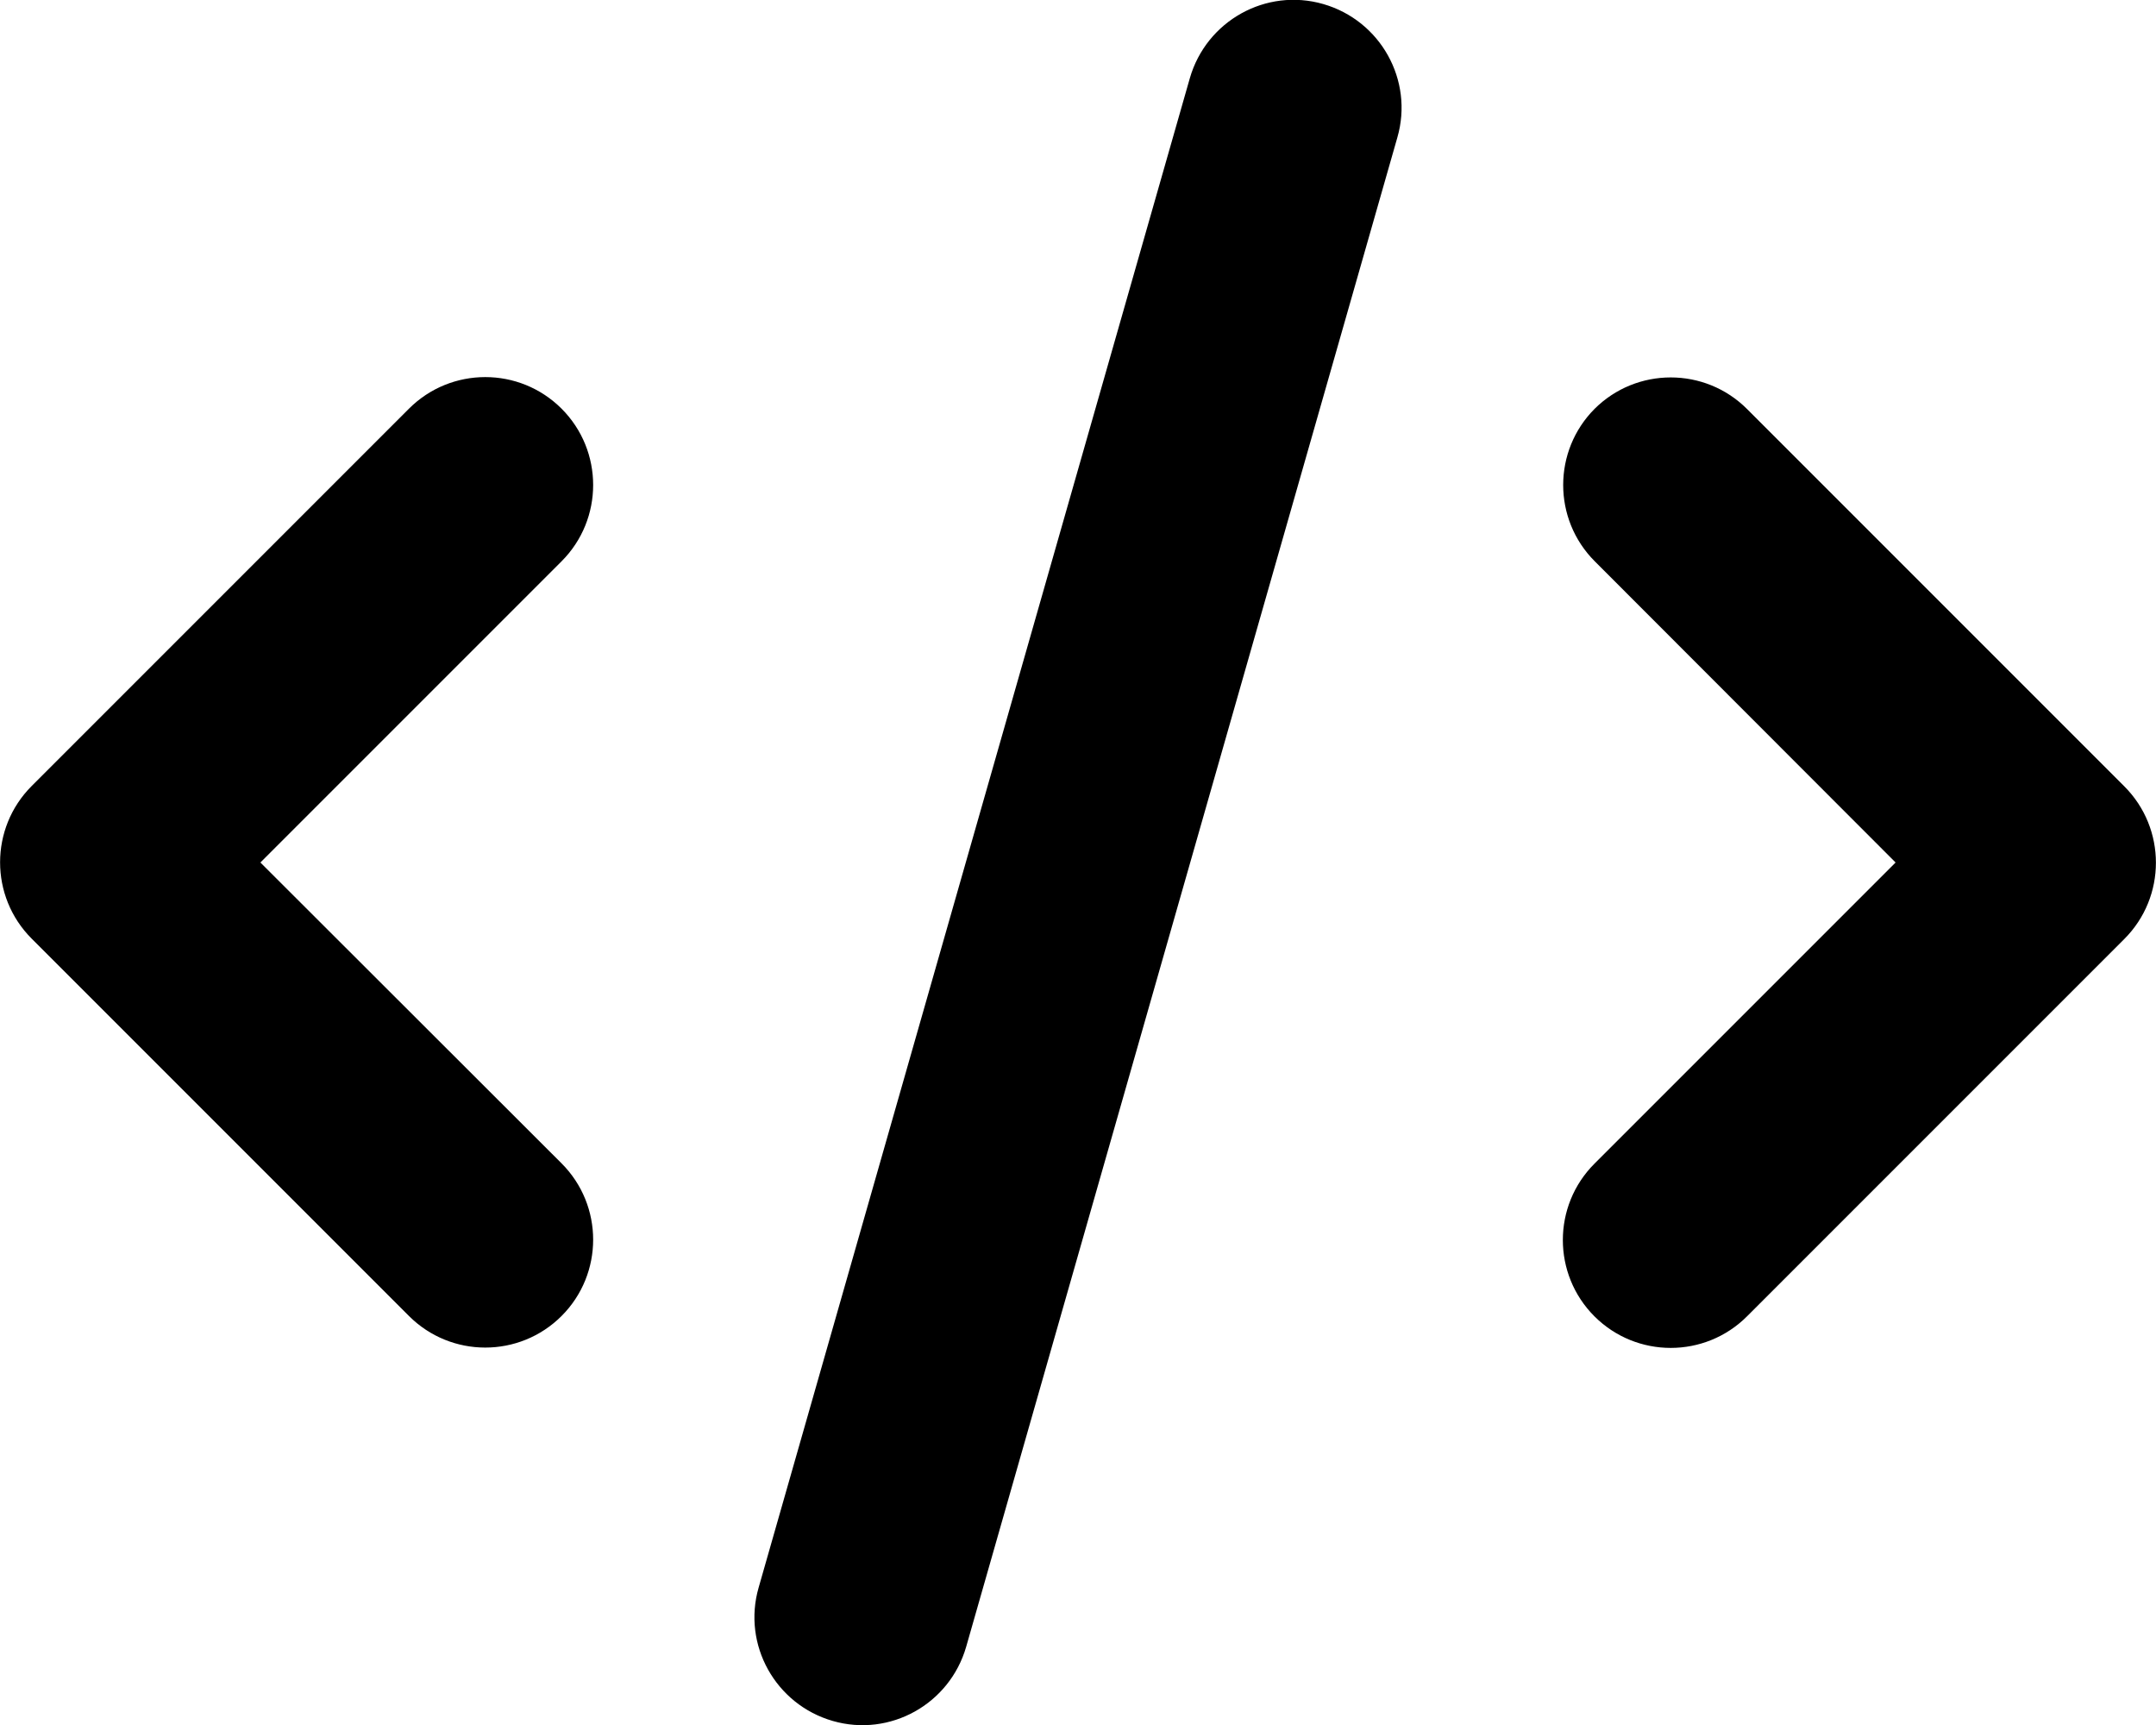
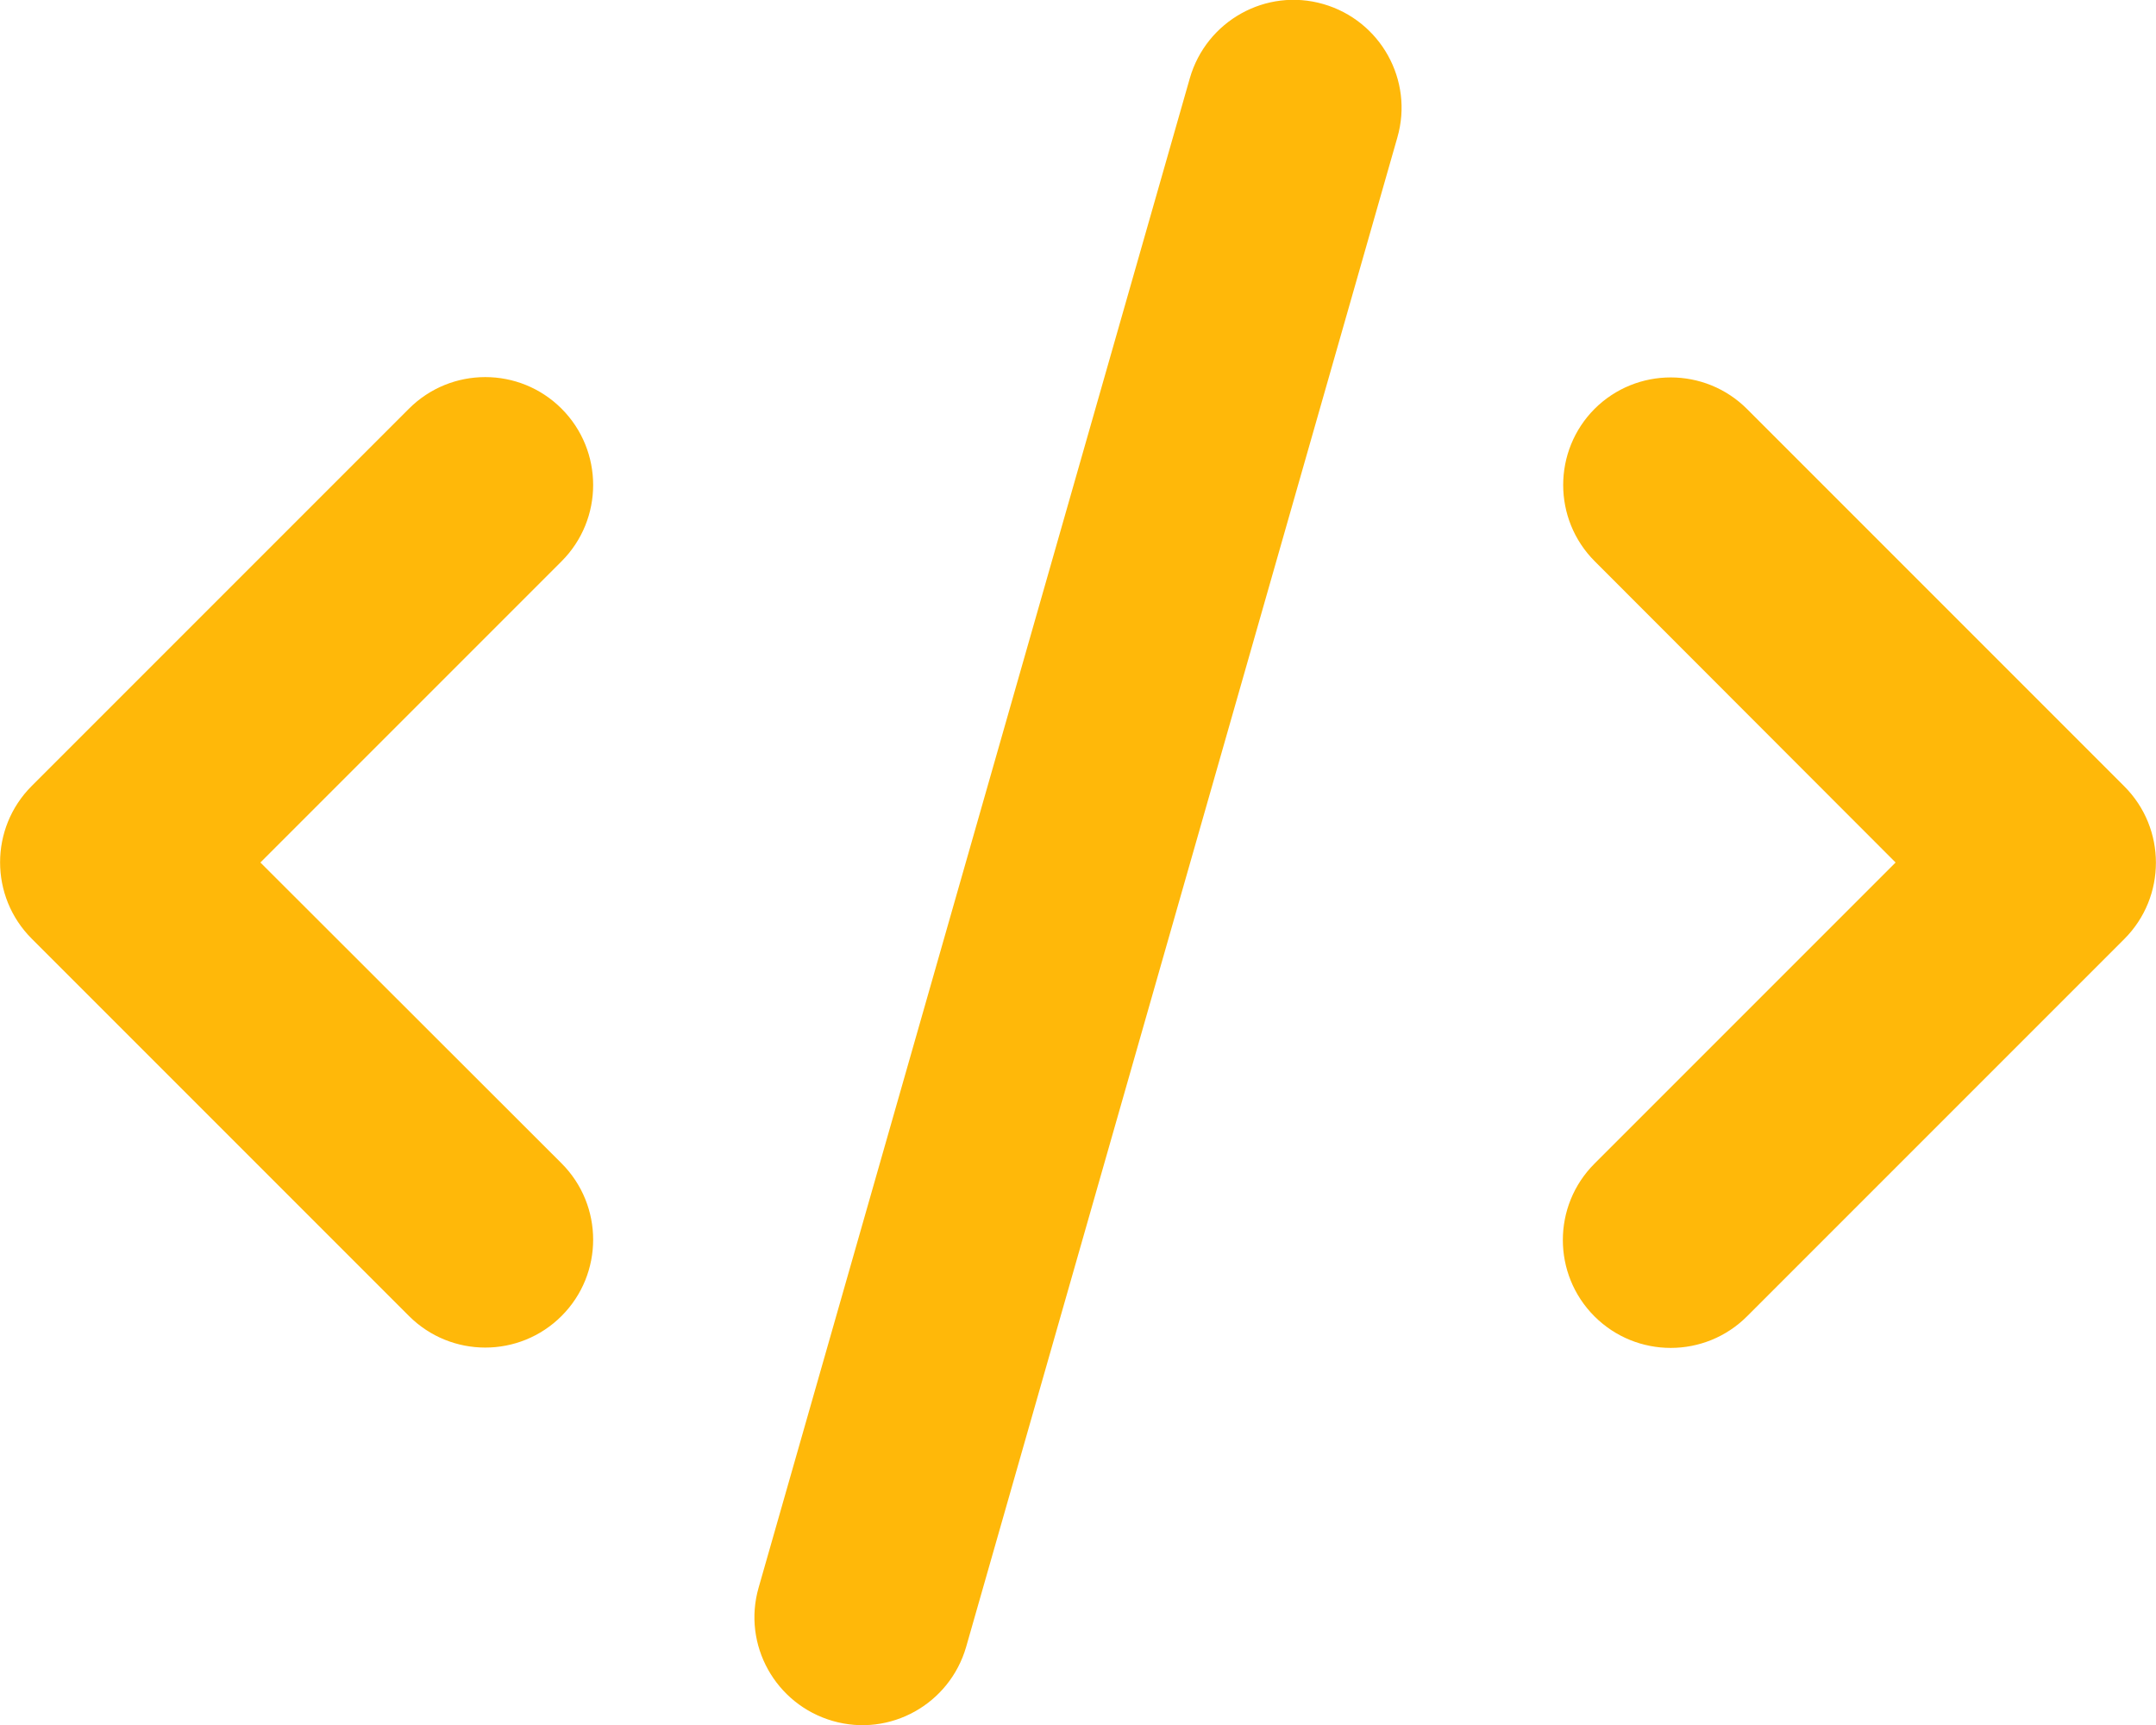
- <svg xmlns="http://www.w3.org/2000/svg" aria-hidden="true" focusable="false" data-prefix="fas" data-icon="code" className="svg-inline--fa fa-code fa-2x text-primary w-[64px] text-[#FFB809]" role="img" viewBox="0 0 640 512">
-   <path fill="currentColor" d="M392.8 1.2c-17-4.9-34.7 5-39.6 22l-128 448c-4.9 17 5 34.7 22 39.6s34.7-5 39.6-22l128-448c4.9-17-5-34.7-22-39.6zm80.6 120.1c-12.5 12.5-12.5 32.8 0 45.3L562.7 256l-89.4 89.4c-12.5 12.5-12.5 32.8 0 45.3s32.8 12.5 45.3 0l112-112c12.5-12.5 12.5-32.8 0-45.3l-112-112c-12.5-12.5-32.8-12.5-45.3 0zm-306.7 0c-12.5-12.5-32.8-12.5-45.3 0l-112 112c-12.5 12.5-12.5 32.8 0 45.3l112 112c12.5 12.5 32.8 12.5 45.3 0s12.5-32.8 0-45.3L77.3 256l89.4-89.4c12.5-12.5 12.5-32.8 0-45.3z" />
+ <svg xmlns="http://www.w3.org/2000/svg" aria-hidden="true" focusable="false" data-prefix="fas" data-icon="code" role="img" viewBox="0 0 640 512">
+   <path fill="#FFB809" d="M392.8 1.2c-17-4.9-34.7 5-39.6 22l-128 448c-4.9 17 5 34.7 22 39.6s34.7-5 39.6-22l128-448c4.9-17-5-34.7-22-39.6zm80.6 120.1c-12.5 12.5-12.5 32.8 0 45.3L562.7 256l-89.4 89.4c-12.5 12.5-12.5 32.8 0 45.3s32.8 12.5 45.3 0l112-112c12.5-12.5 12.5-32.8 0-45.3l-112-112c-12.5-12.5-32.8-12.5-45.3 0zm-306.7 0c-12.5-12.5-32.8-12.5-45.3 0l-112 112c-12.5 12.5-12.5 32.8 0 45.3l112 112c12.5 12.5 32.8 12.5 45.3 0s12.5-32.8 0-45.3L77.3 256l89.4-89.4c12.5-12.5 12.5-32.8 0-45.3z" />
</svg>
